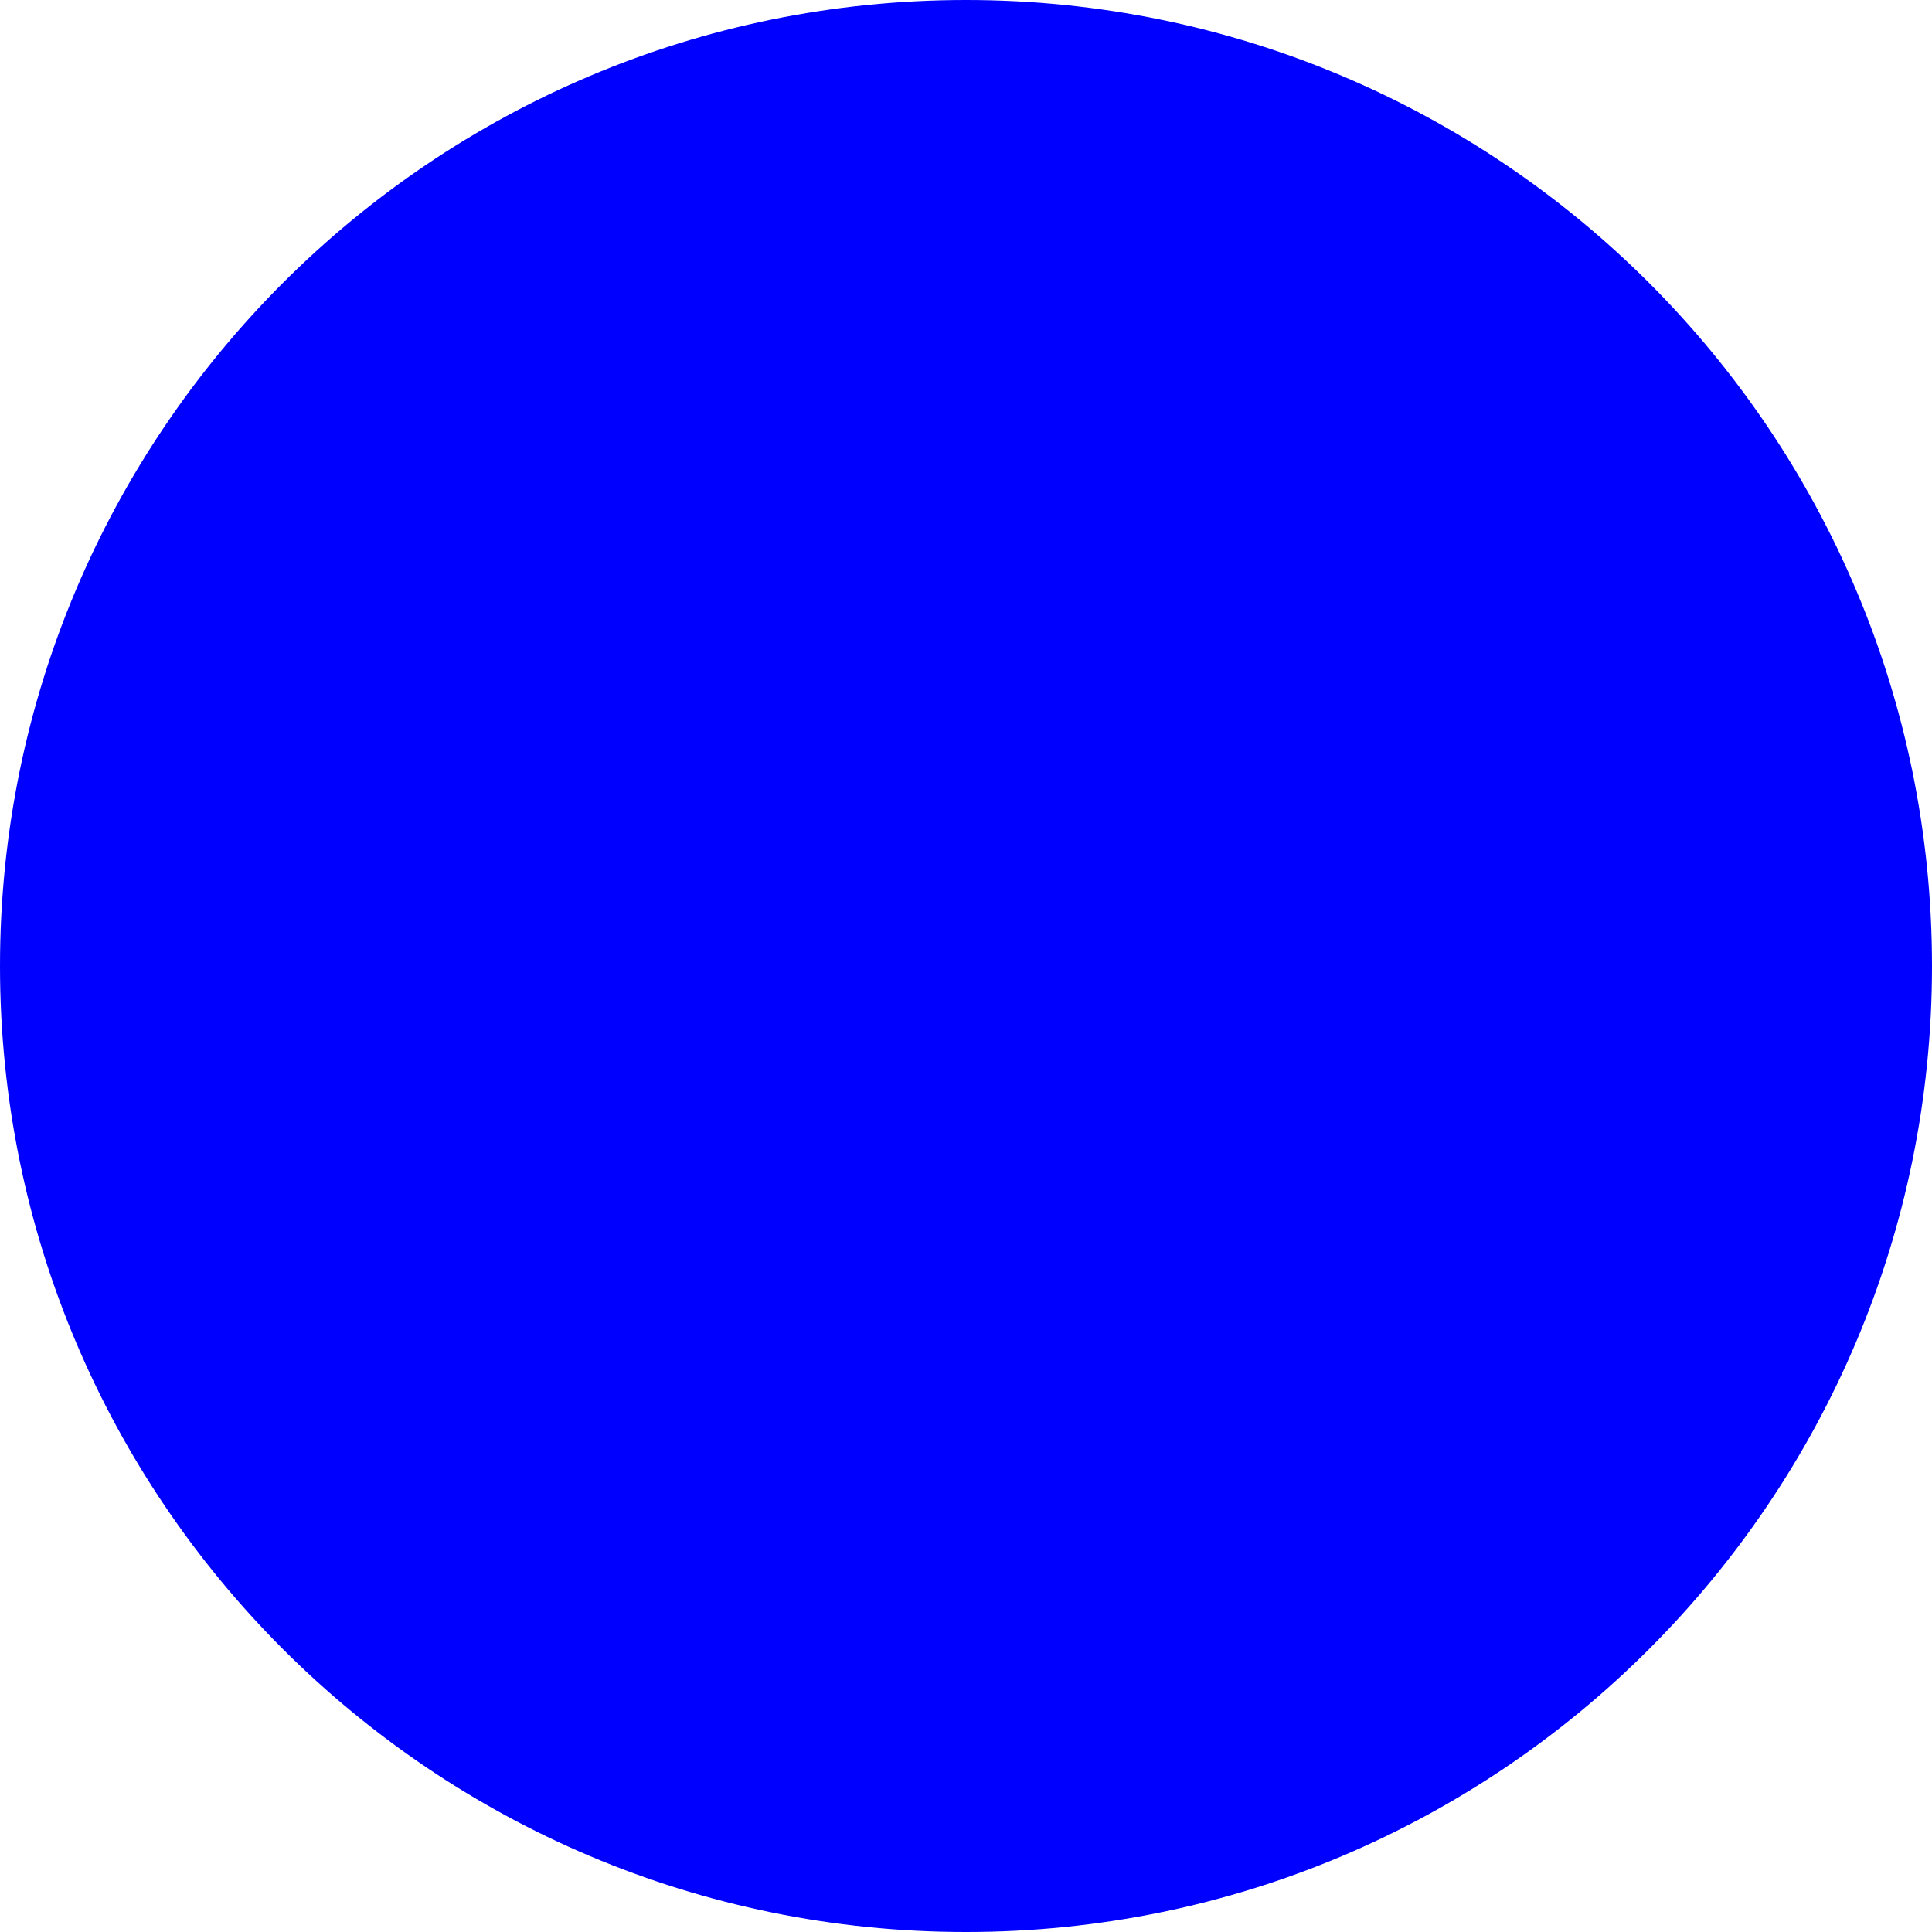
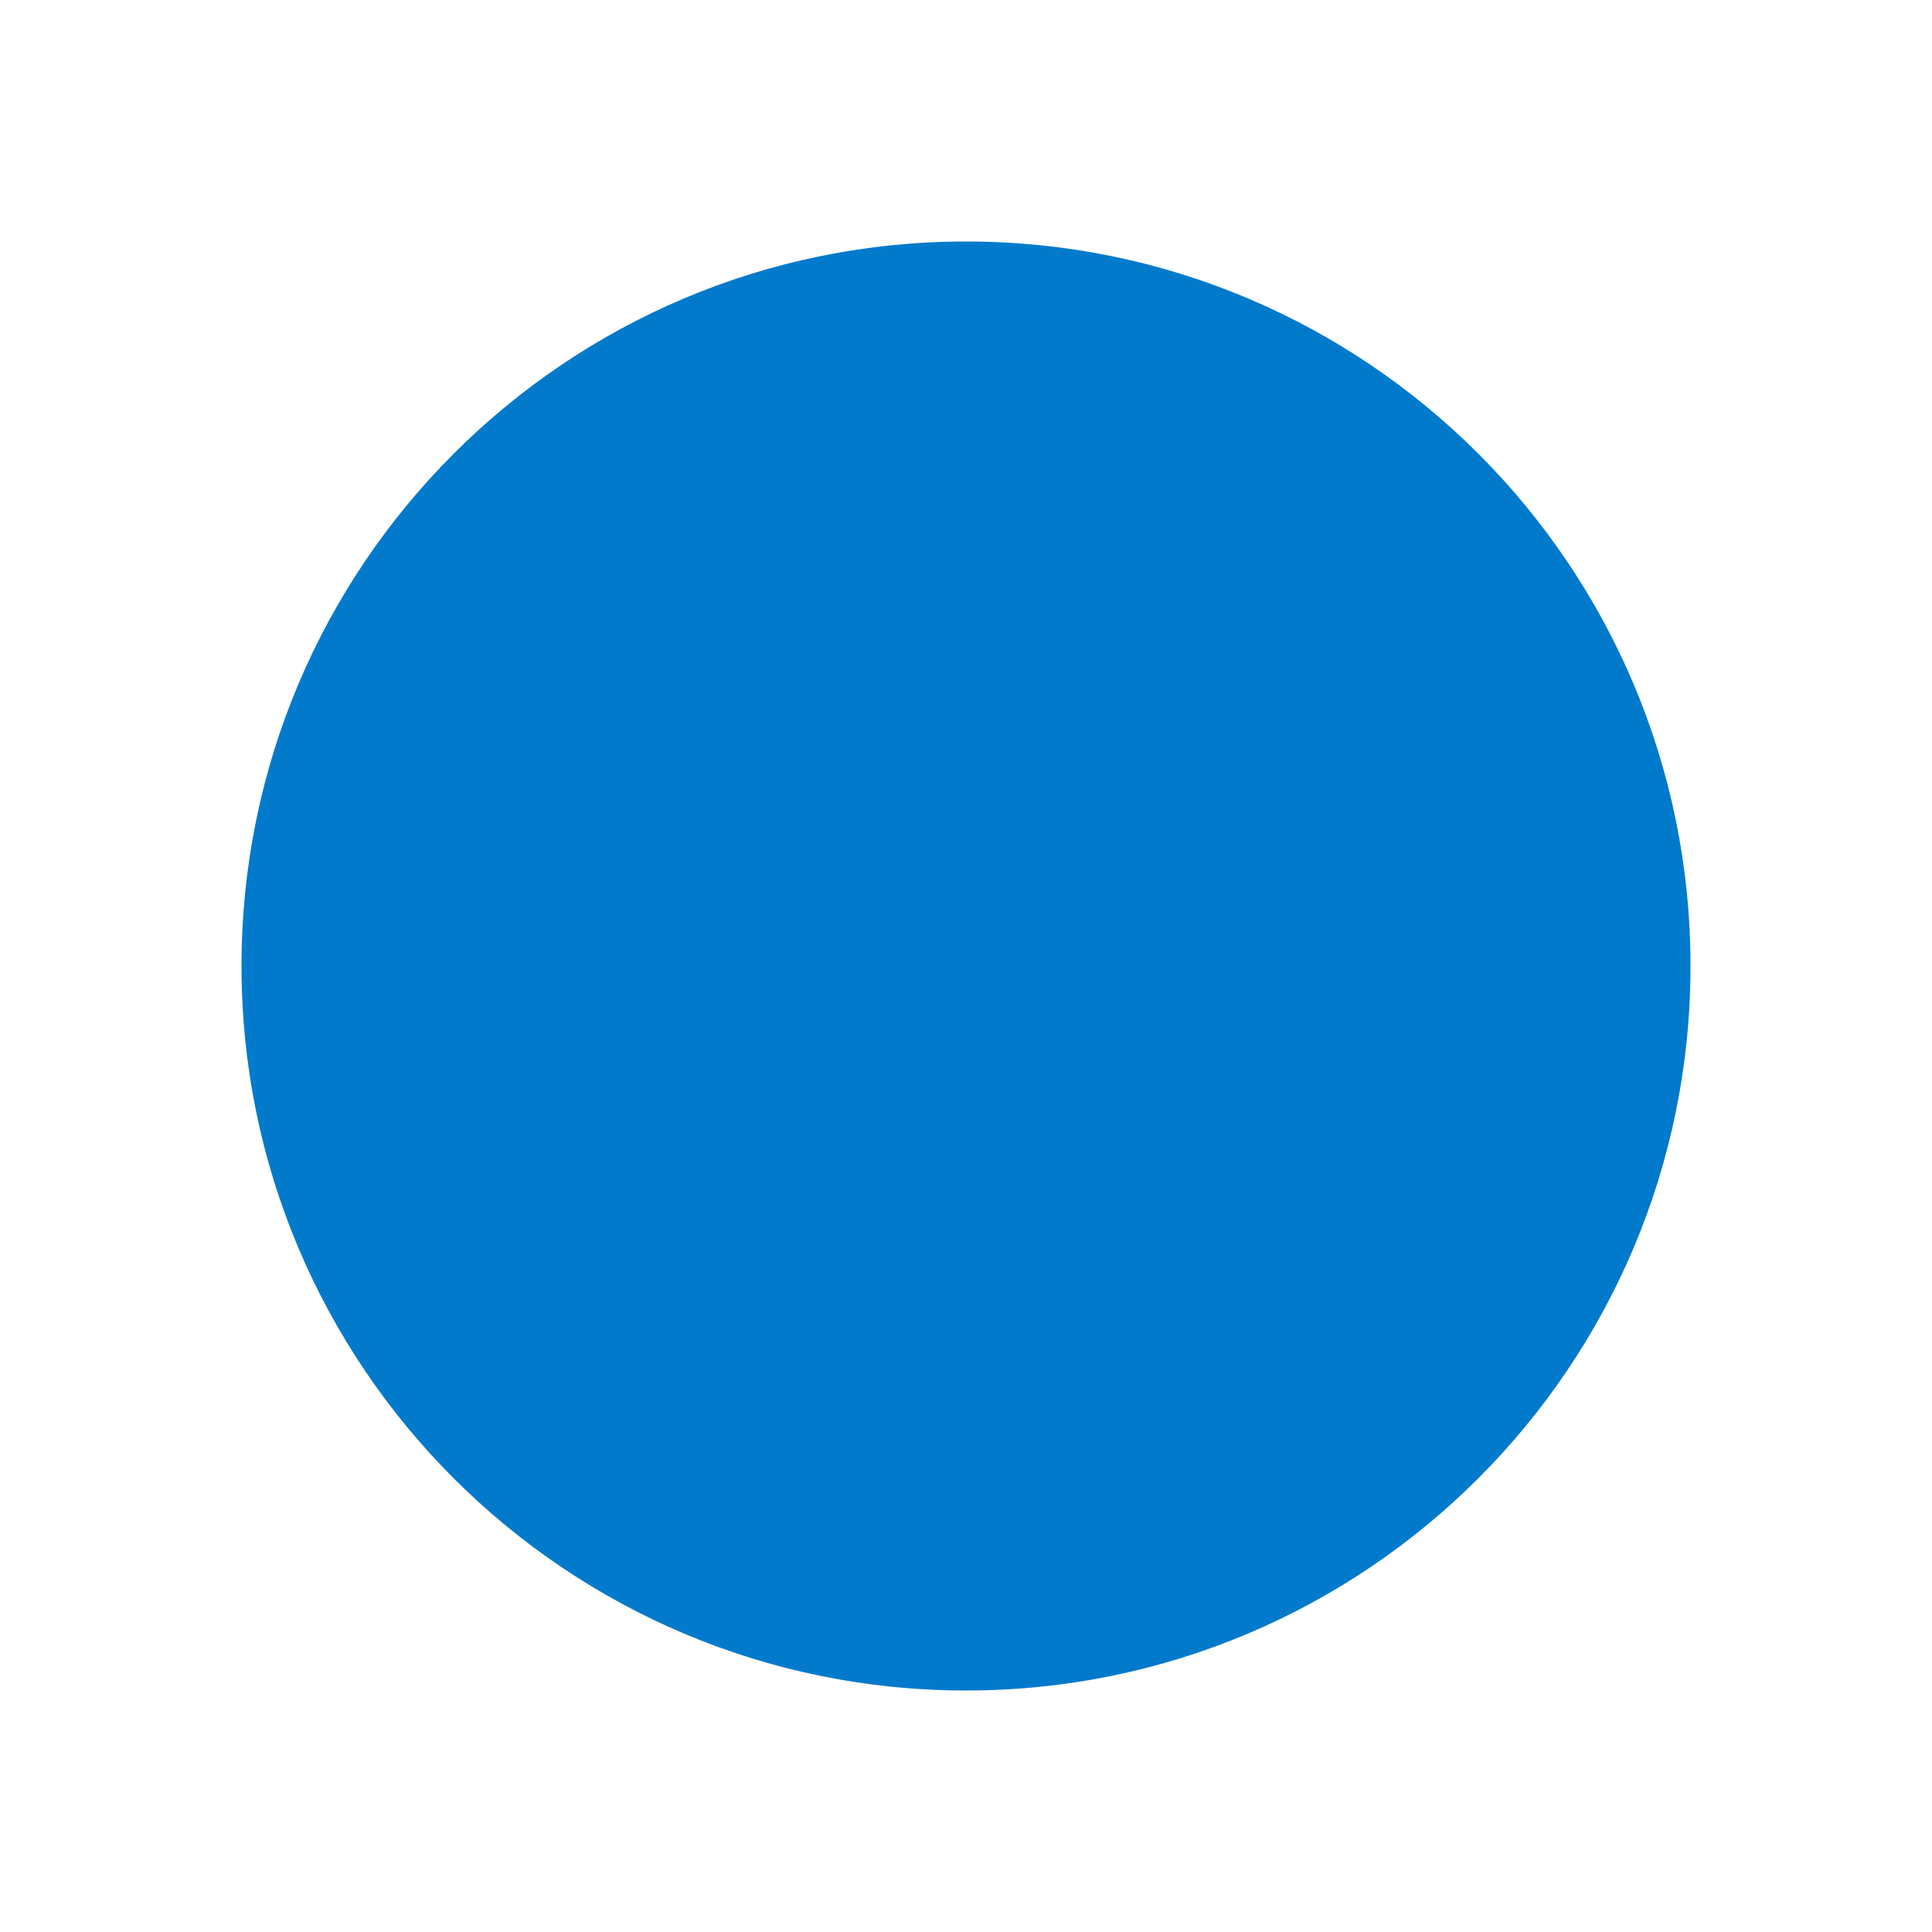
- <svg xmlns="http://www.w3.org/2000/svg" viewBox="0 0 512 512">
-   <path fill="blue" d="M512 256C512 397.4 397.4 512 256 512C114.6 512 0 397.4 0 256C0 114.6 114.6 0 256 0C397.4 0 512 114.6 512 256z" />
+ <svg xmlns="http://www.w3.org/2000/svg" width="100%" height="100%" viewBox="0 0 512 512" version="1.1" xml:space="preserve" style="fill-rule:evenodd;clip-rule:evenodd;stroke-linejoin:round;stroke-miterlimit:2;">
+   <g transform="matrix(0.75,0,0,0.75,64,64)">
+     <path d="M512,256C512,397.4 397.4,512 256,512C114.6,512 0,397.4 0,256C0,114.6 114.6,0 256,0C397.4,0 512,114.6 512,256Z" style="fill:rgb(2,122,204);fill-rule:nonzero;" />
+   </g>
</svg>
